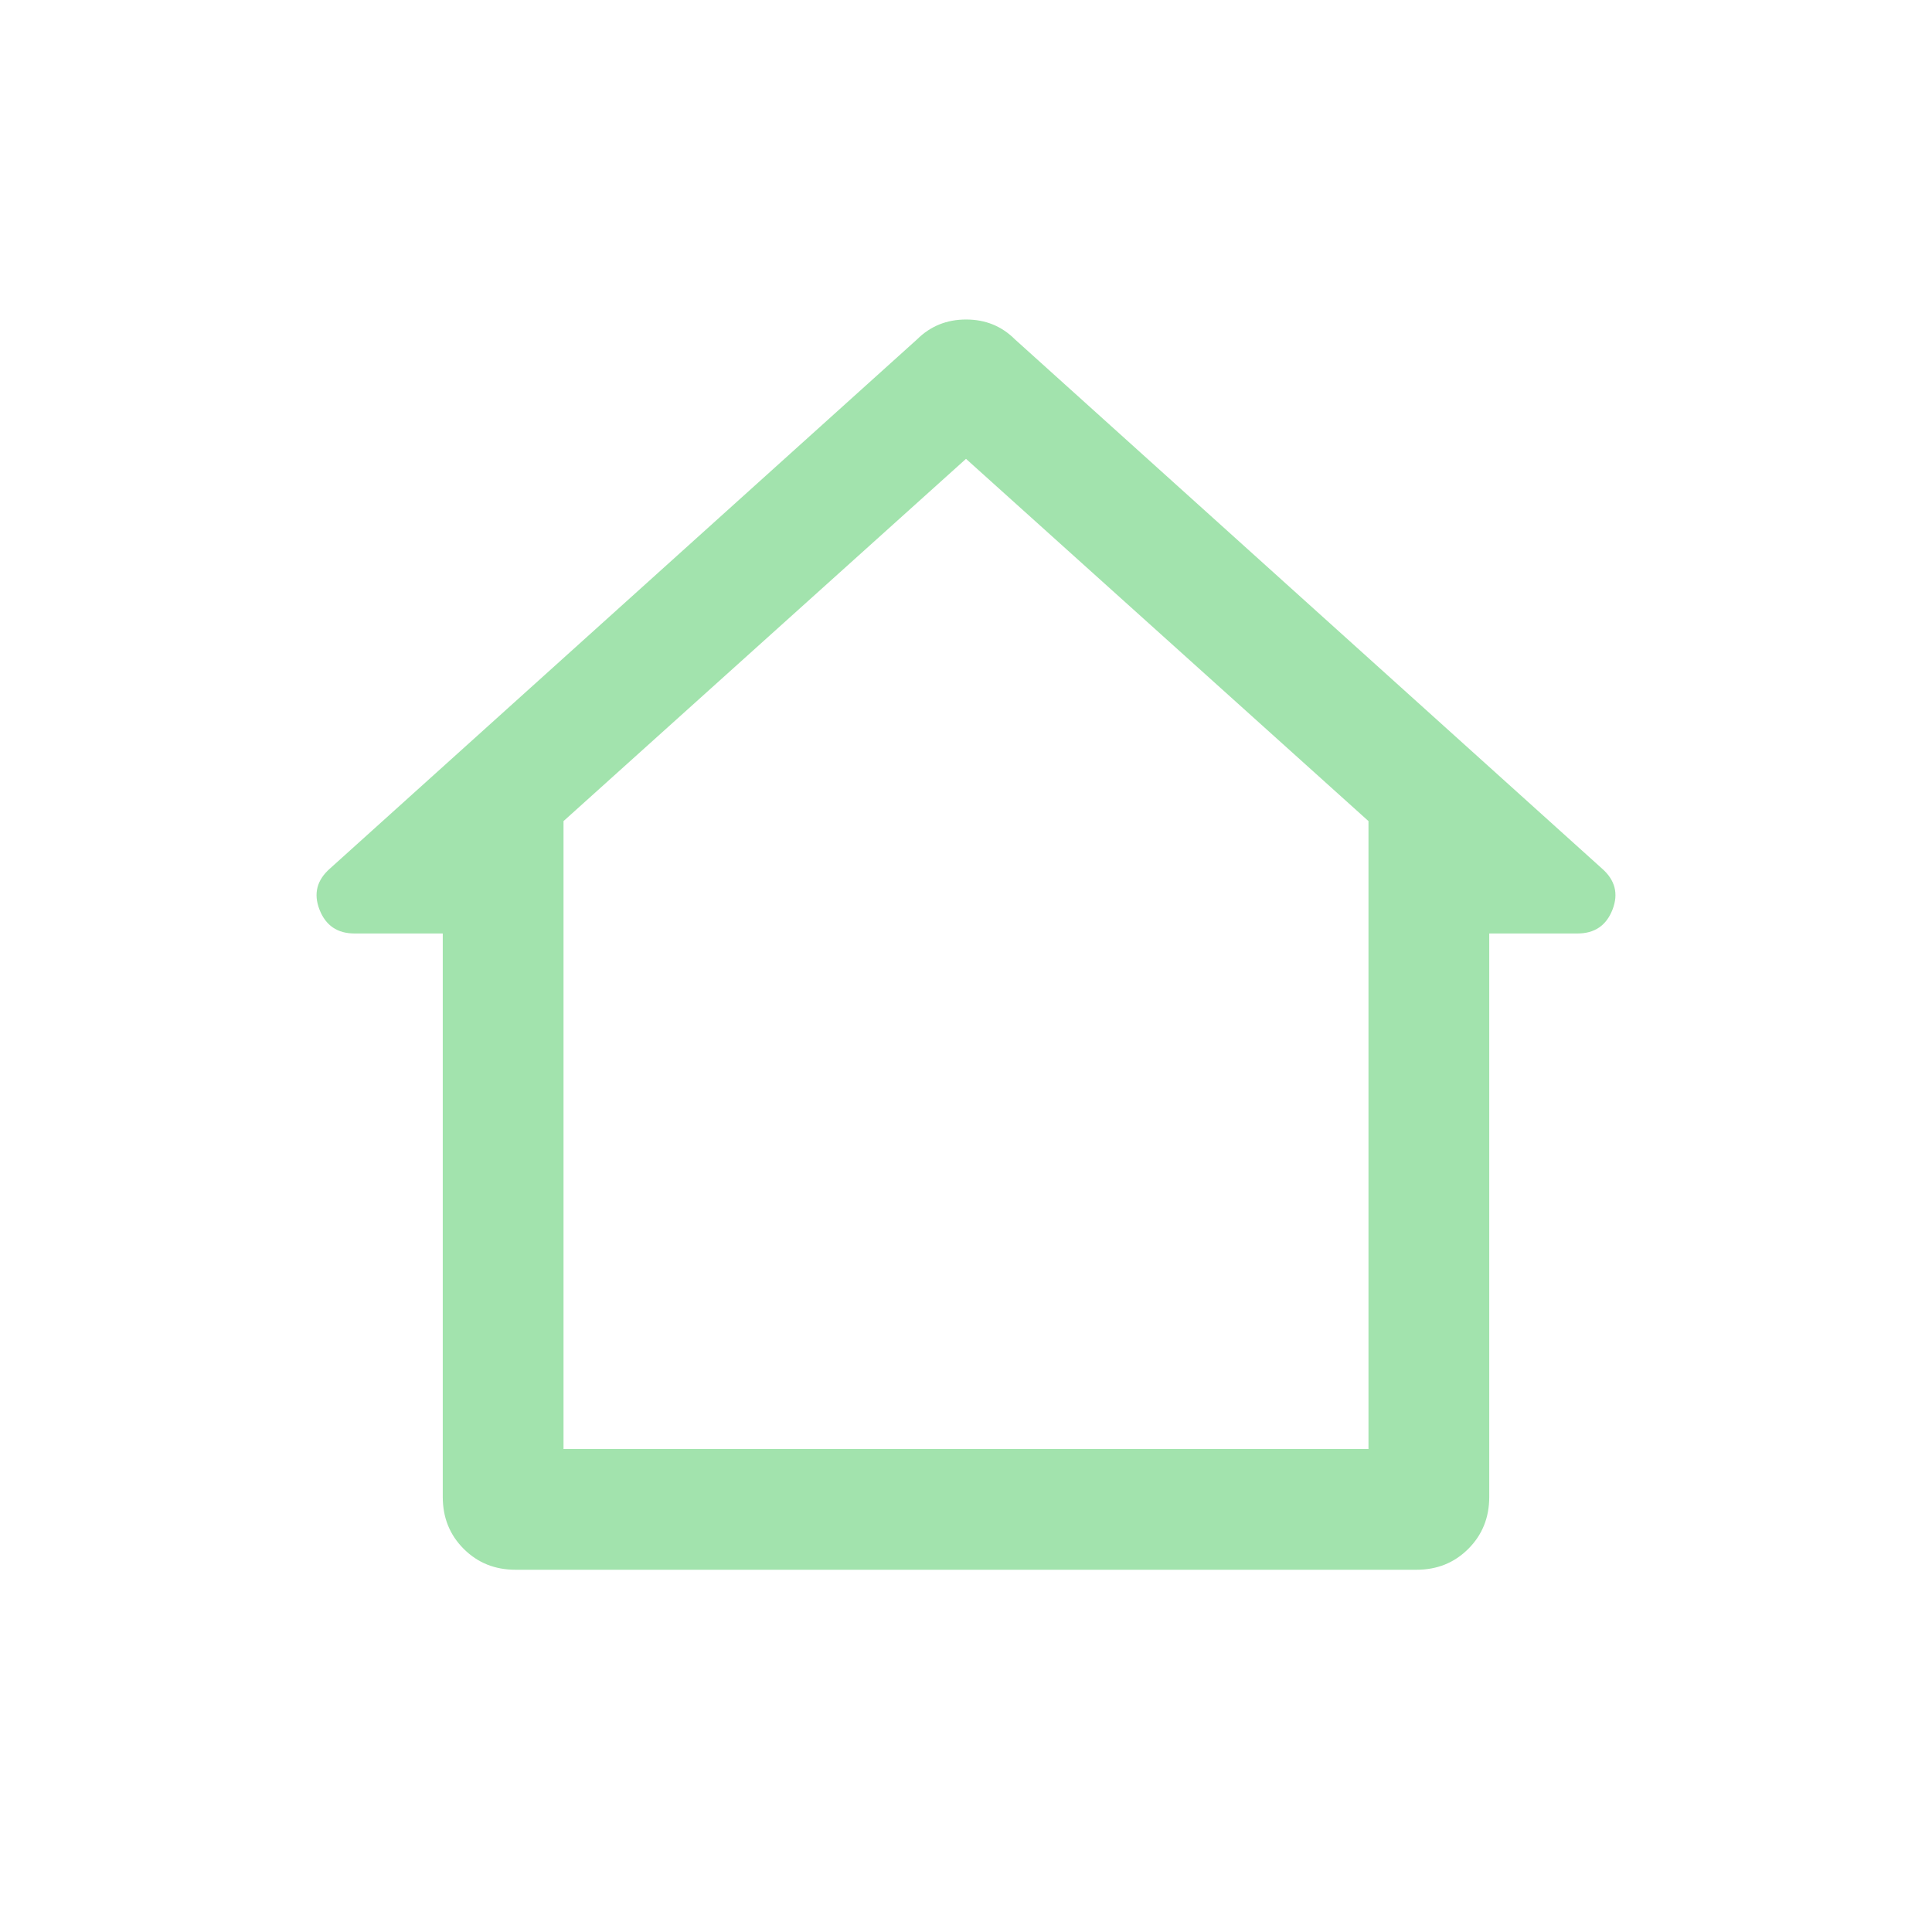
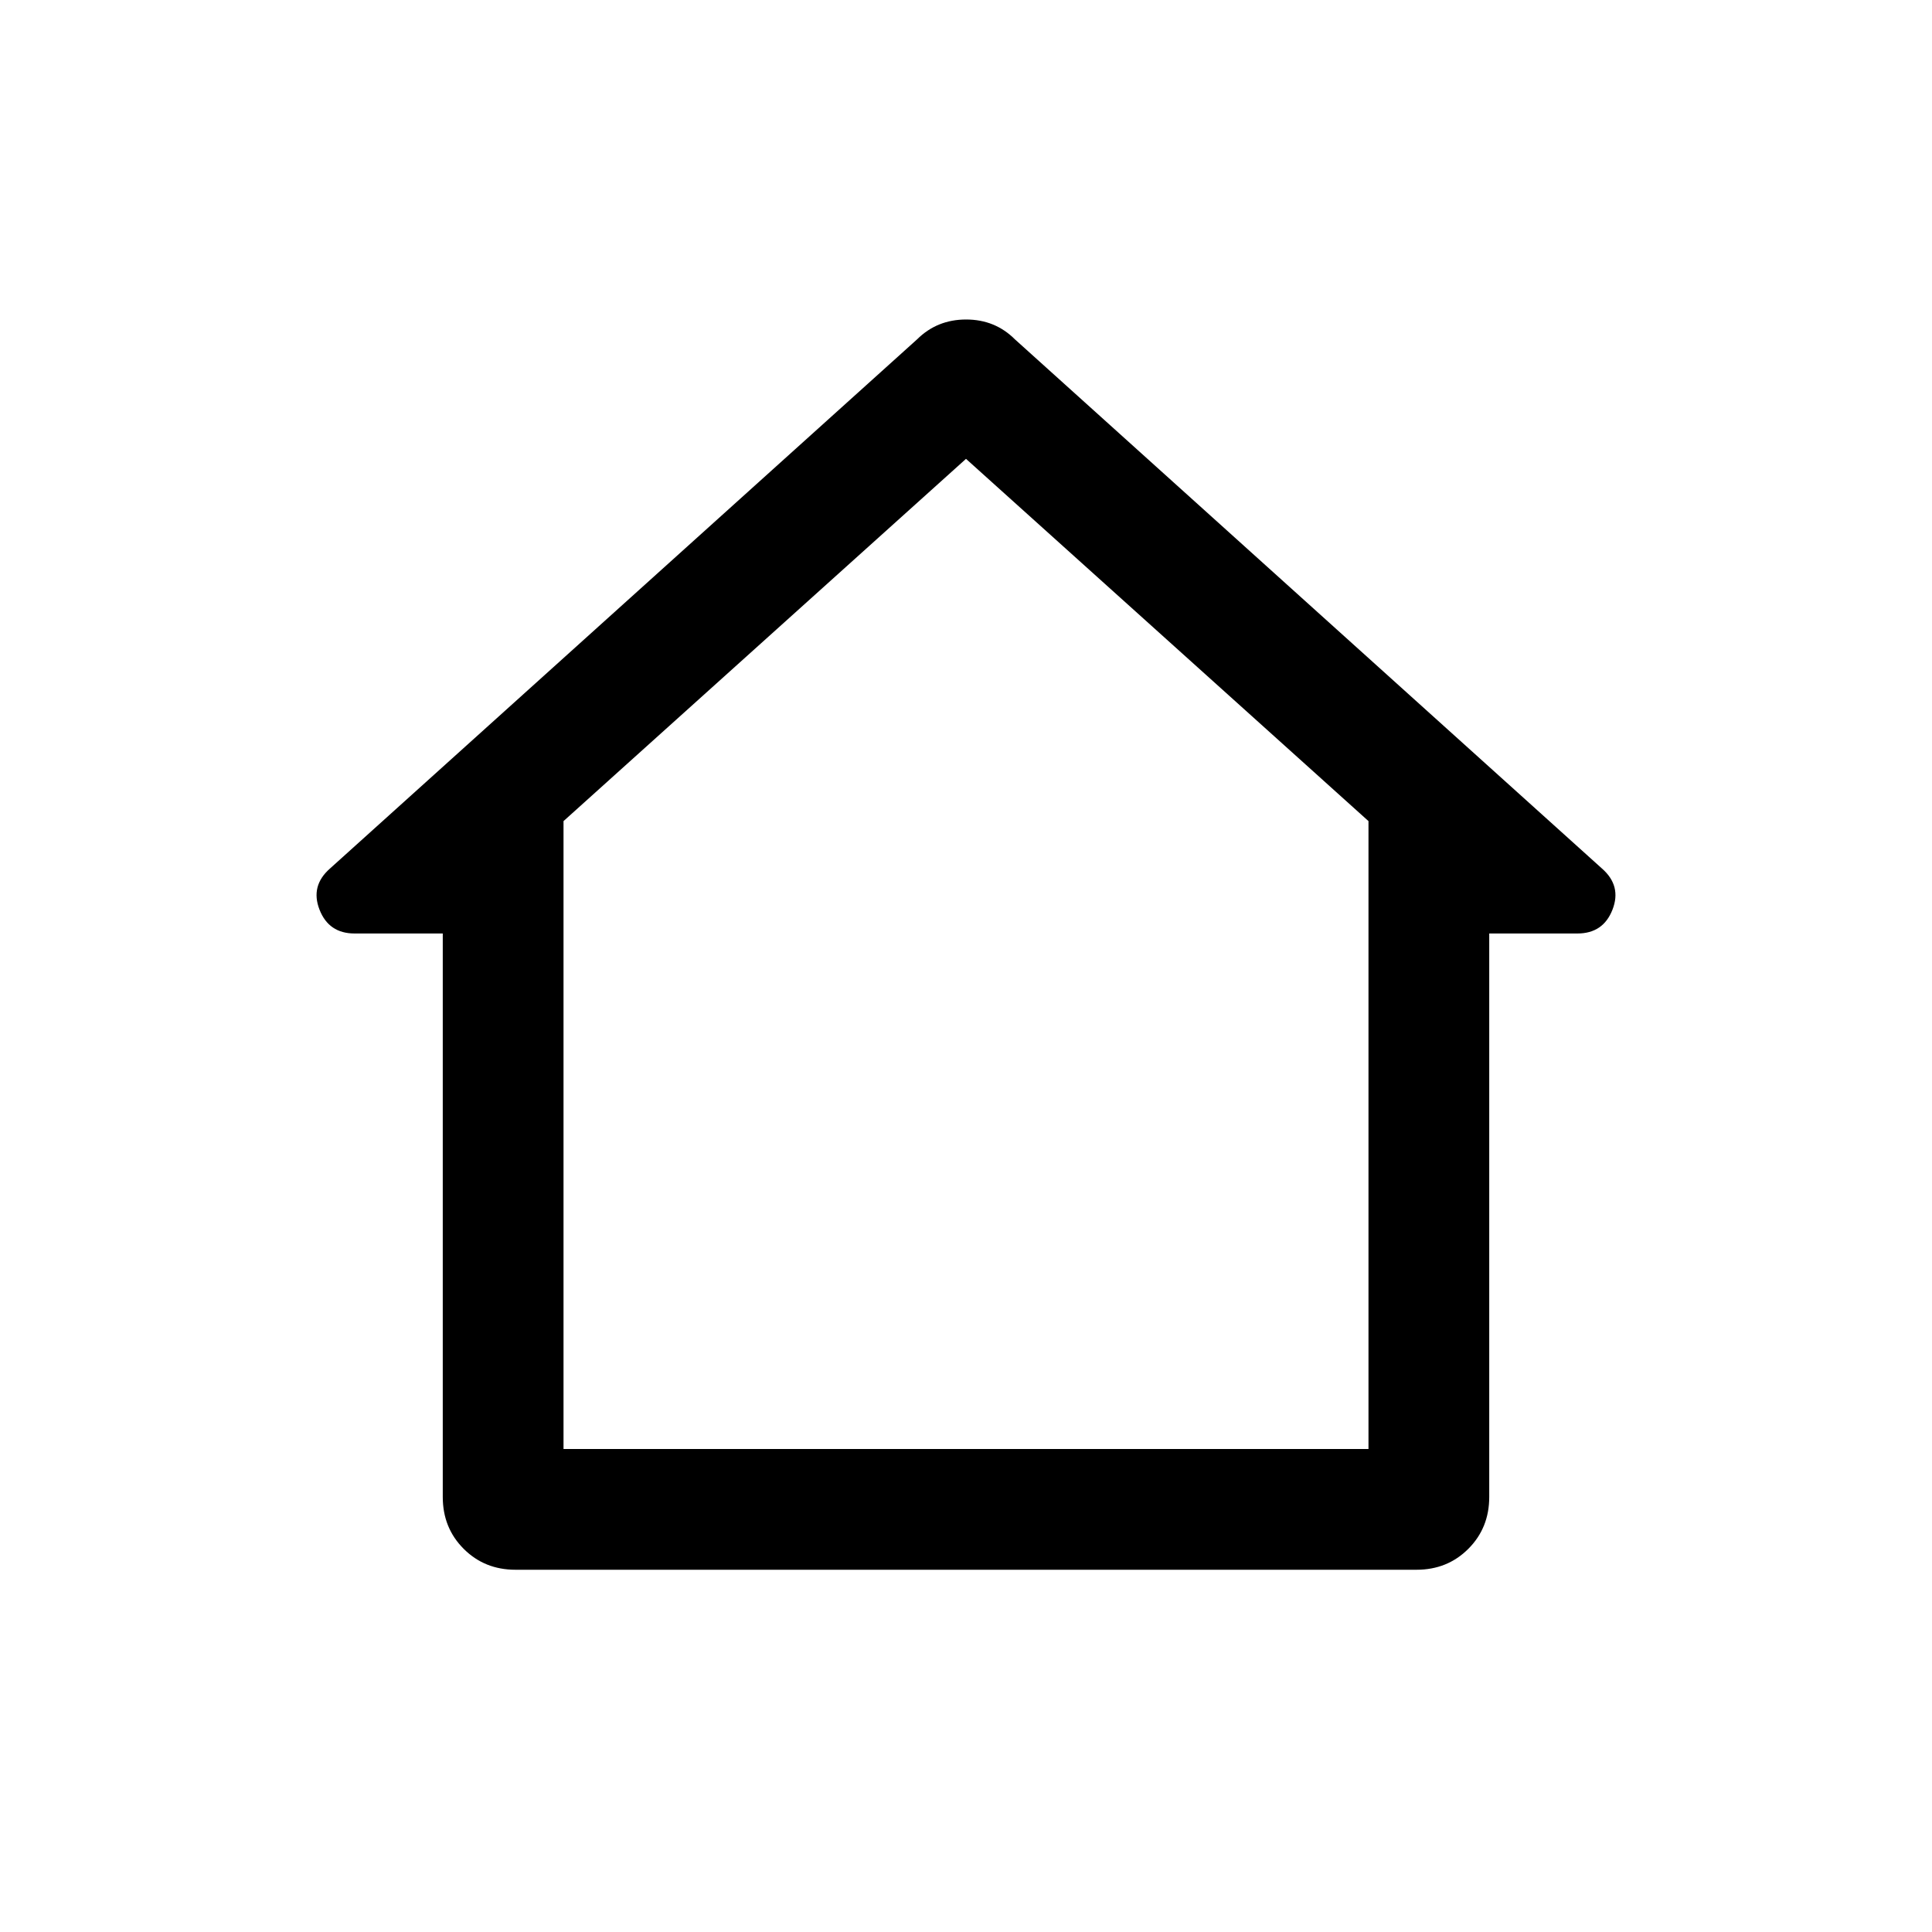
- <svg xmlns="http://www.w3.org/2000/svg" width="40" height="40" viewBox="0 0 40 40" fill="none">
-   <path d="M10.673 32.5C10.246 32.5 9.889 32.356 9.6 32.067C9.311 31.778 9.167 31.42 9.167 30.994V19.327H7.343C6.985 19.327 6.743 19.162 6.615 18.833C6.487 18.504 6.56 18.22 6.833 17.981L18.987 7.026C19.263 6.752 19.601 6.615 20.002 6.615C20.402 6.615 20.739 6.752 21.013 7.026L33.166 17.981C33.44 18.22 33.513 18.504 33.385 18.833C33.257 19.162 33.015 19.327 32.657 19.327H30.833V30.994C30.833 31.42 30.689 31.778 30.4 32.067C30.111 32.356 29.754 32.5 29.327 32.5H10.673ZM11.667 30H28.333V17L20 9.5L11.667 17V30Z" fill="#A2E3AD" />
+ <svg xmlns="http://www.w3.org/2000/svg" width="40" height="40" viewBox="0 0 40 40">
+   <path fill="currentColor" d="M10.673 32.5C10.246 32.5 9.889 32.356 9.6 32.067C9.311 31.778 9.167 31.42 9.167 30.994V19.327H7.343C6.985 19.327 6.743 19.162 6.615 18.833C6.487 18.504 6.56 18.22 6.833 17.981L18.987 7.026C19.263 6.752 19.601 6.615 20.002 6.615C20.402 6.615 20.739 6.752 21.013 7.026L33.166 17.981C33.44 18.22 33.513 18.504 33.385 18.833C33.257 19.162 33.015 19.327 32.657 19.327H30.833V30.994C30.833 31.42 30.689 31.778 30.4 32.067C30.111 32.356 29.754 32.5 29.327 32.5H10.673ZM11.667 30H28.333V17L20 9.5L11.667 17V30Z" />
</svg>
